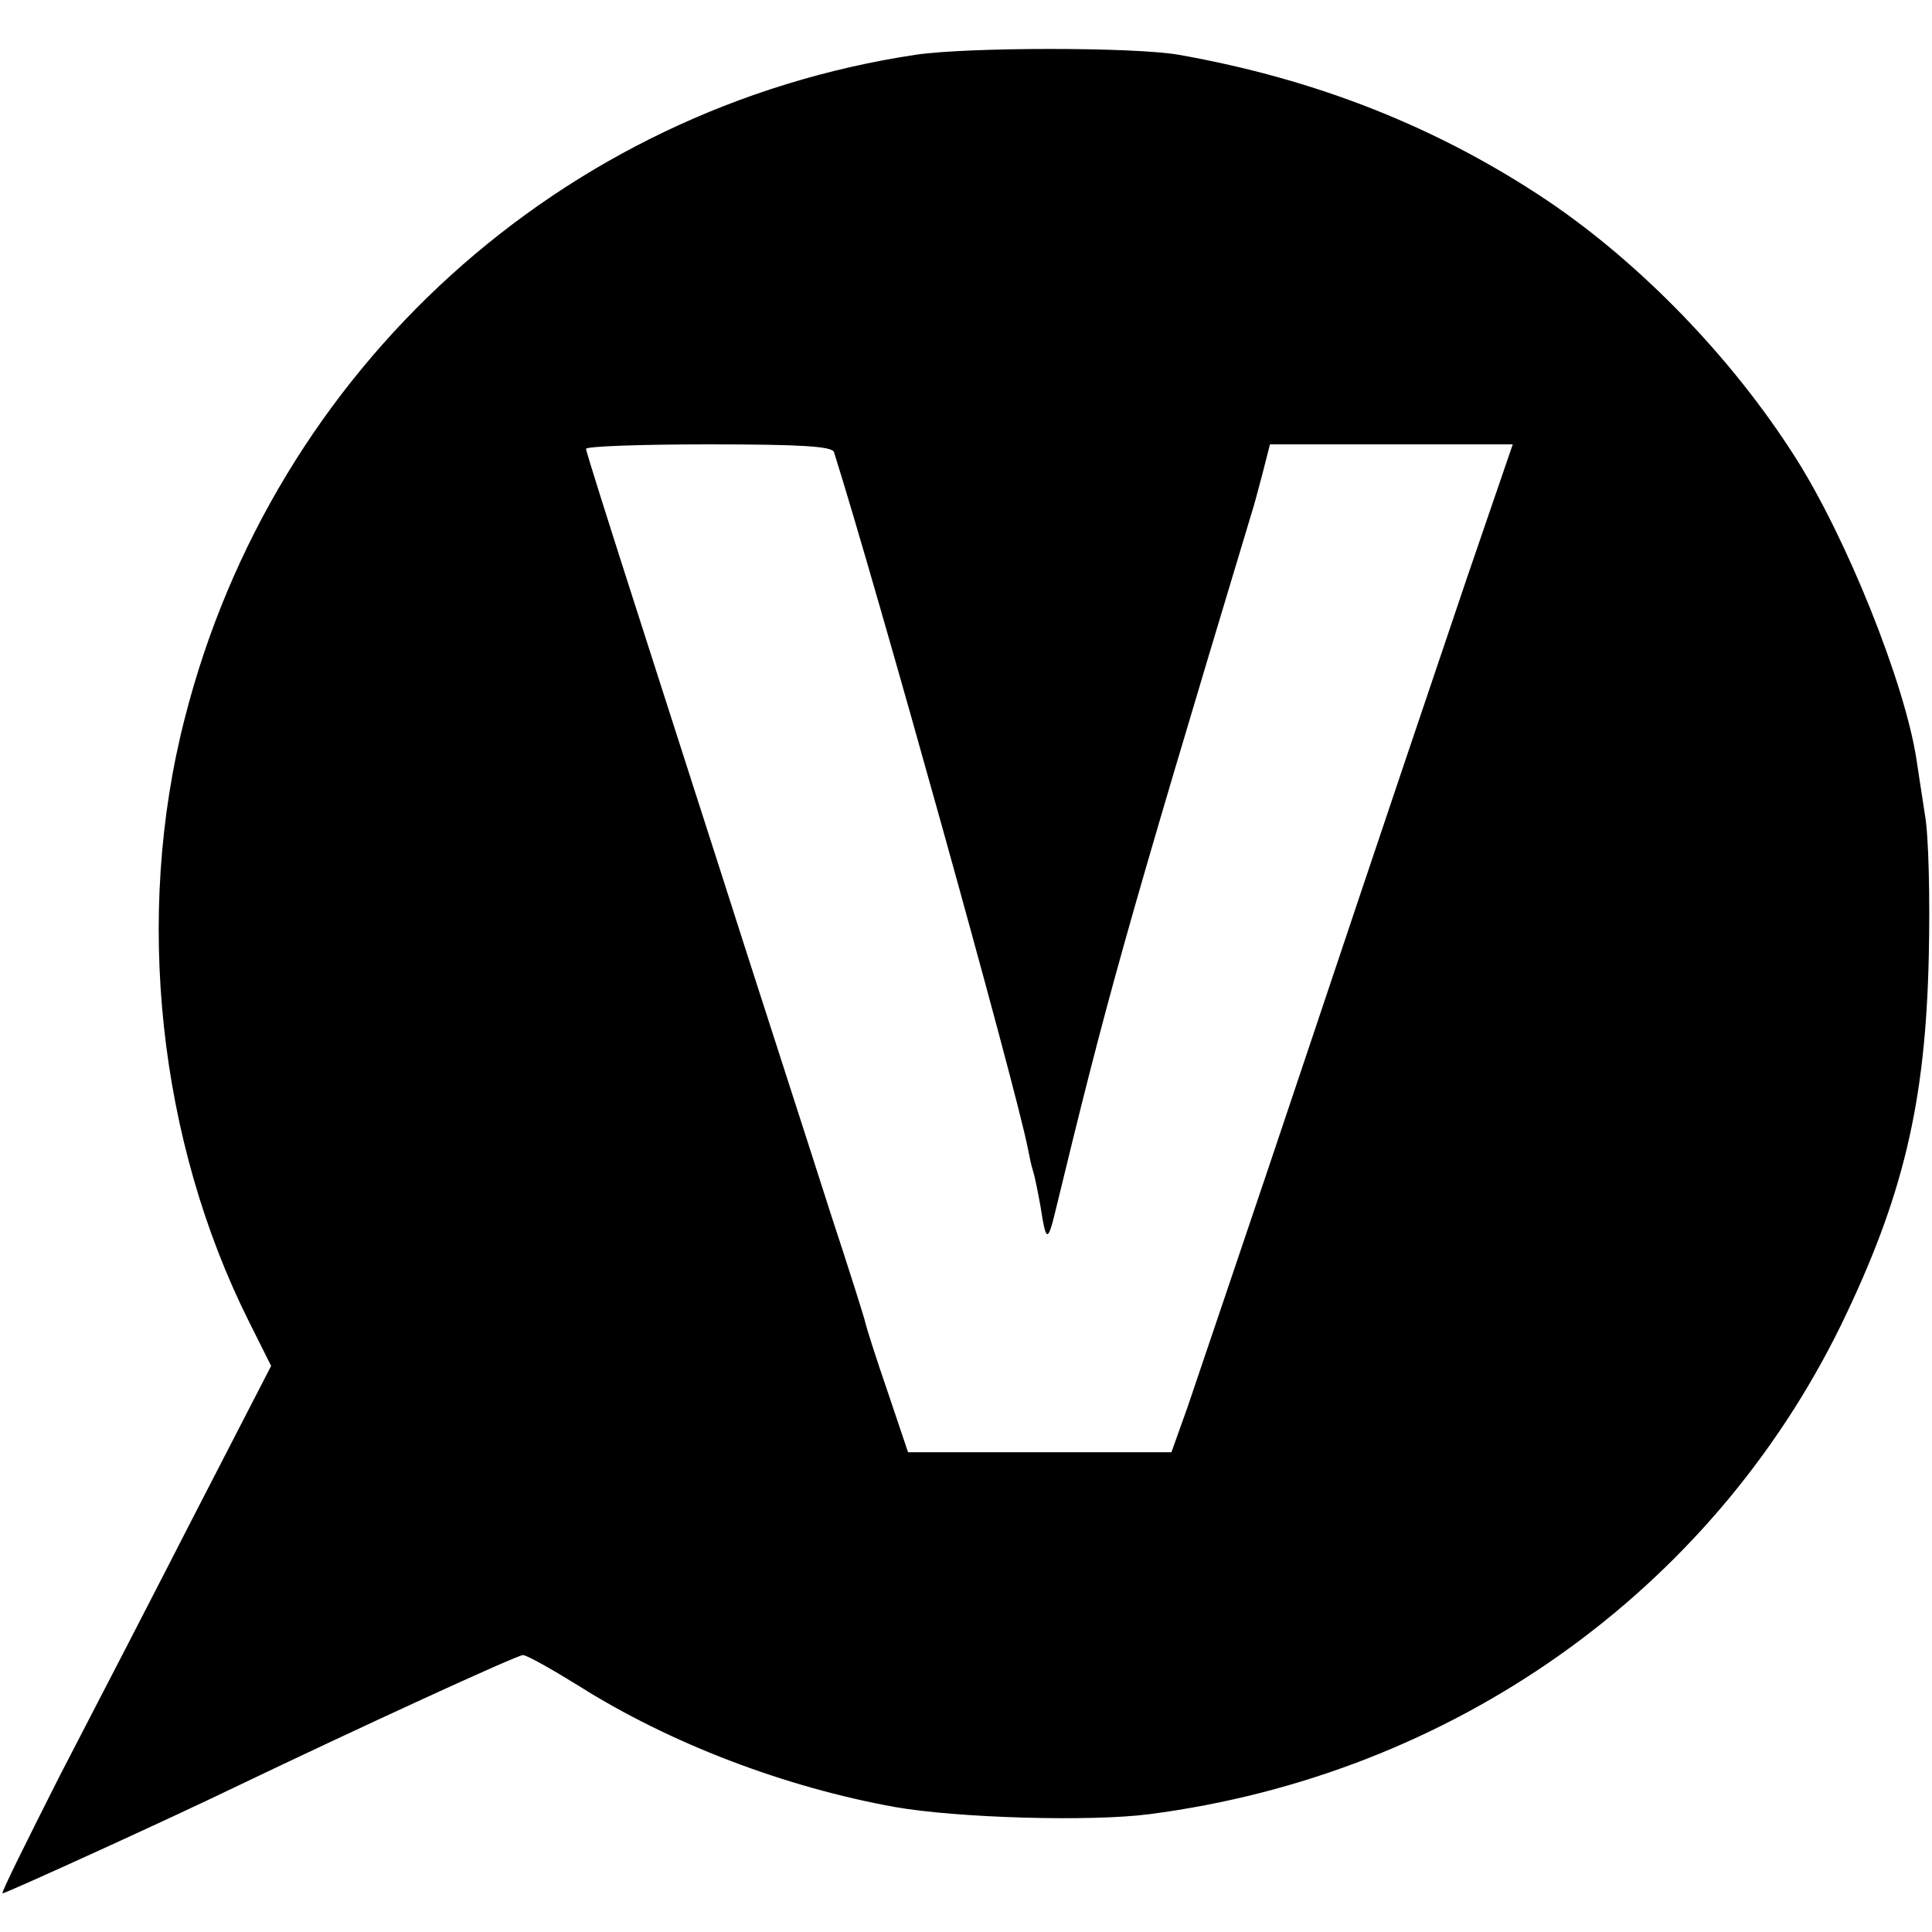
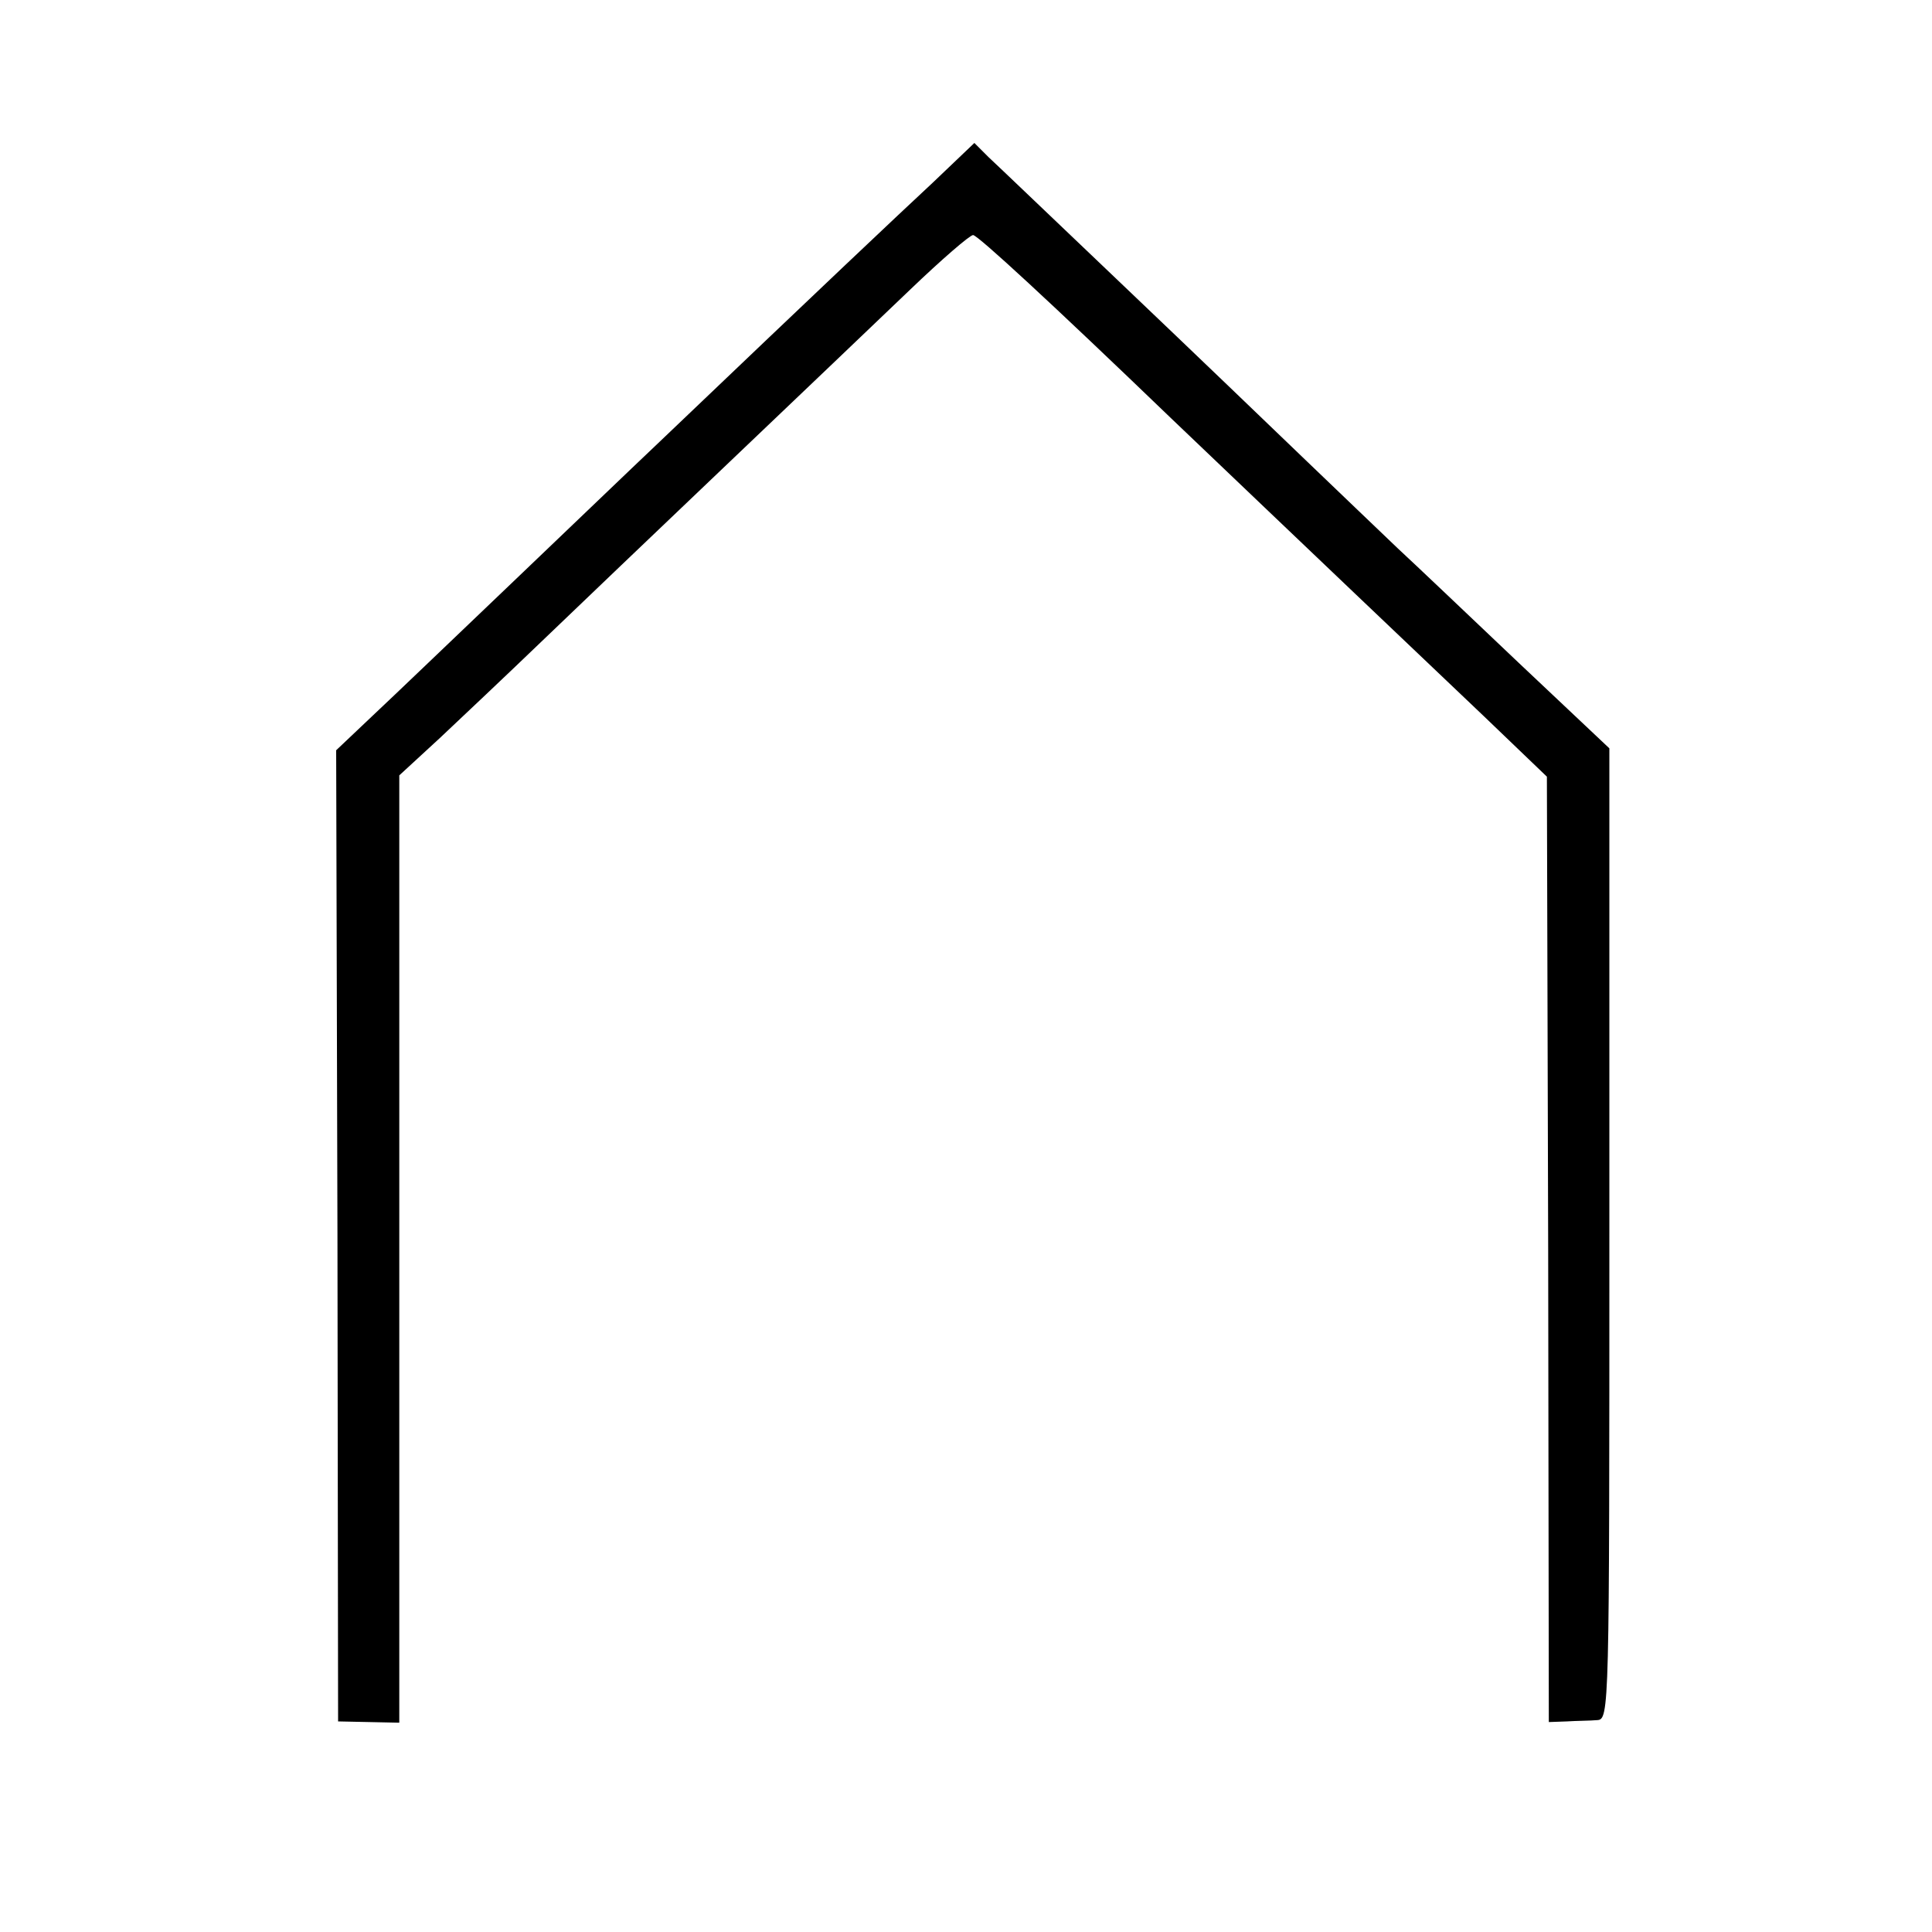
<svg xmlns="http://www.w3.org/2000/svg" version="1.0" width="300pt" height="300pt" viewBox="0 0 300 300" preserveAspectRatio="xMidYMid meet">
  <g transform="translate(0,300) scale(0.1,-0.1)" fill="#000000" stroke="none">
-     <path d="M1422 2915 c-551 -83 -997 -488 -1135 -1030 -79 -307 -41 -657 100 -938 l34 -68 -117 -227 c-64 -125 -159 -309 -211 -409 -51 -101 -92 -183 -89 -183 5 0 262 117 361 165 194 93 438 205 447 205 6 0 45 -22 87 -48 141 -89 319 -157 491 -188 97 -17 304 -23 395 -11 470 61 871 345 1074 760 96 198 131 344 136 572 2 88 0 187 -6 220 -5 33 -11 71 -13 85 -18 119 -109 346 -189 471 -98 154 -239 299 -382 396 -171 115 -360 190 -575 228 -69 12 -326 12 -408 0z m-127 -617 c65 -206 281 -980 301 -1081 2 -10 5 -26 8 -35 3 -9 8 -35 12 -57 8 -53 11 -54 22 -9 81 334 105 422 306 1089 2 6 9 31 16 58 l12 47 188 0 189 0 -71 -207 c-39 -115 -147 -435 -240 -713 -93 -278 -181 -536 -194 -575 l-25 -70 -204 0 -205 0 -32 95 c-18 52 -33 100 -34 105 -1 6 -25 82 -54 170 -28 88 -88 273 -132 410 -44 138 -118 367 -164 511 -46 143 -84 263 -84 267 0 4 86 7 190 7 144 0 192 -3 195 -12z" />
+     <path d="M1448 2716 c-57 -53 -165 -155 -428 -406 -36 -34 -137 -131 -225 -215 -88 -84 -185 -177 -216 -206 l-57 -54 2 -754 1 -754 48 -1 47 -1 0 735 0 736 63 58 c34 32 105 99 157 149 53 51 183 175 290 277 107 102 234 223 283 270 49 47 93 85 98 85 7 0 121 -105 308 -285 42 -40 181 -173 485 -462 l98 -94 2 -734 1 -734 28 1 c15 1 36 1 47 2 19 1 19 13 19 755 l0 754 -141 133 c-78 74 -162 154 -187 177 -25 24 -89 85 -141 135 -53 51 -180 173 -284 272 -104 99 -199 190 -211 201 l-22 22 -65 -62z" />
  </g>
</svg>
